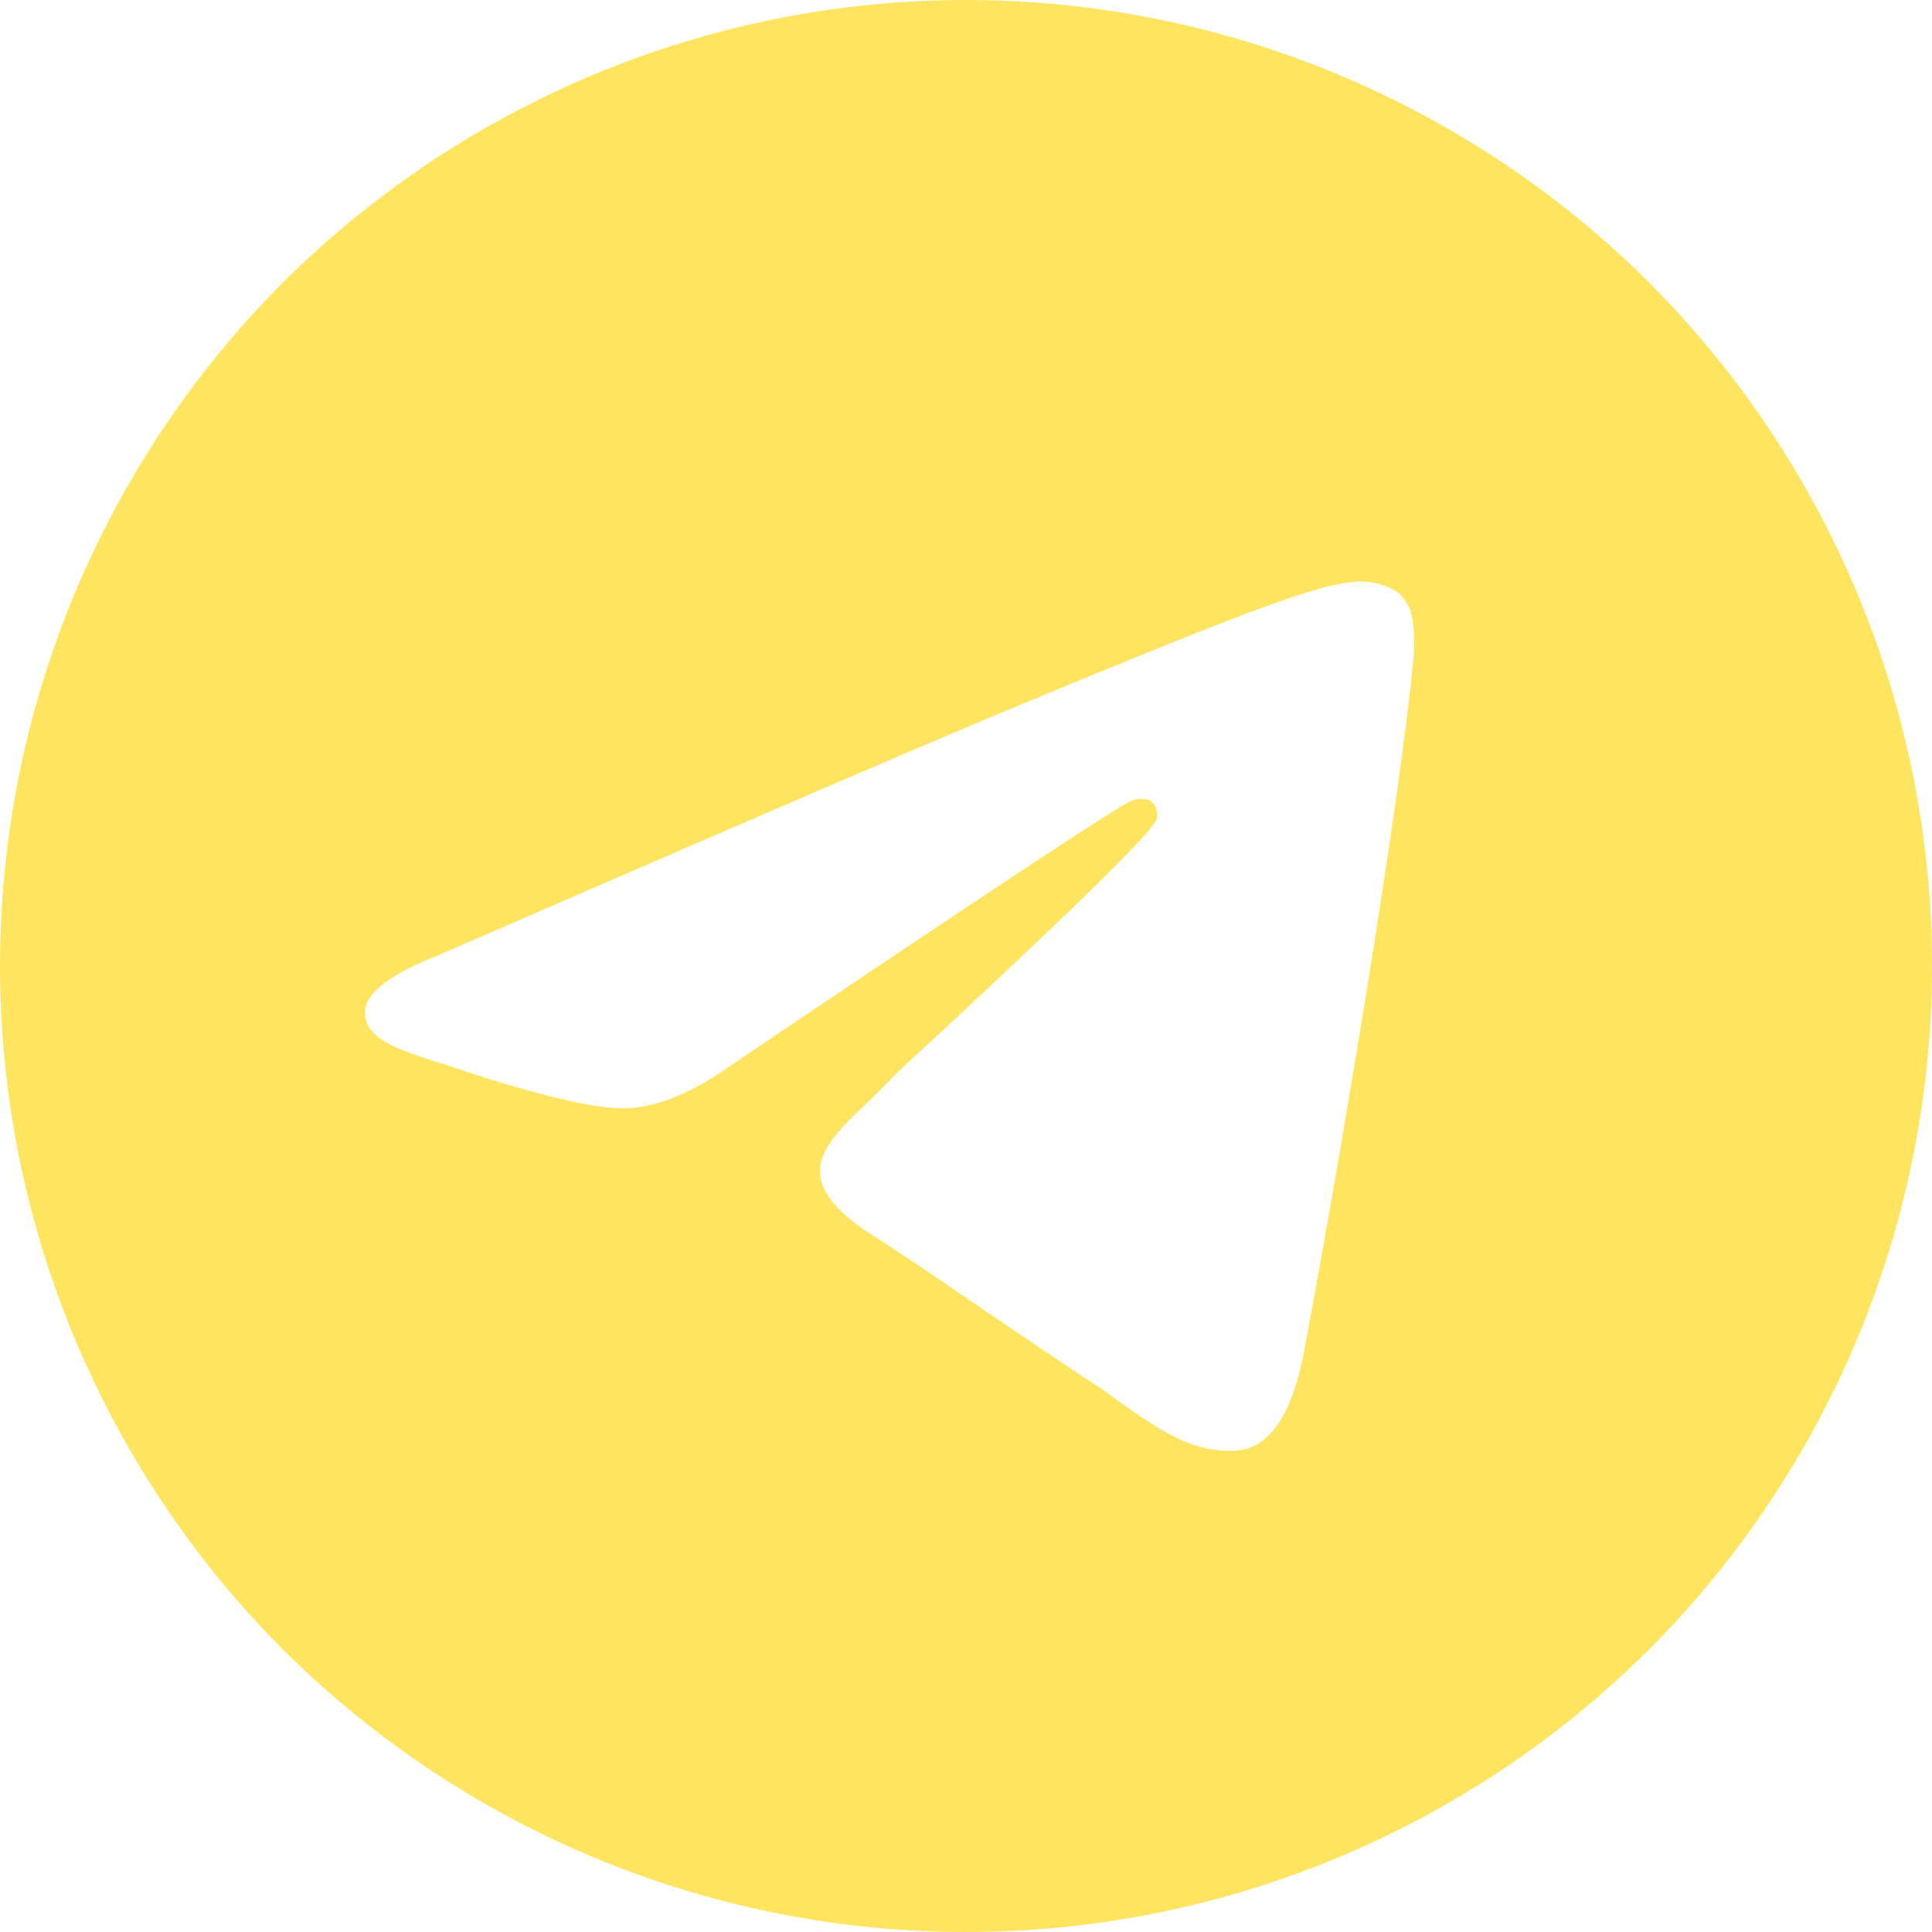
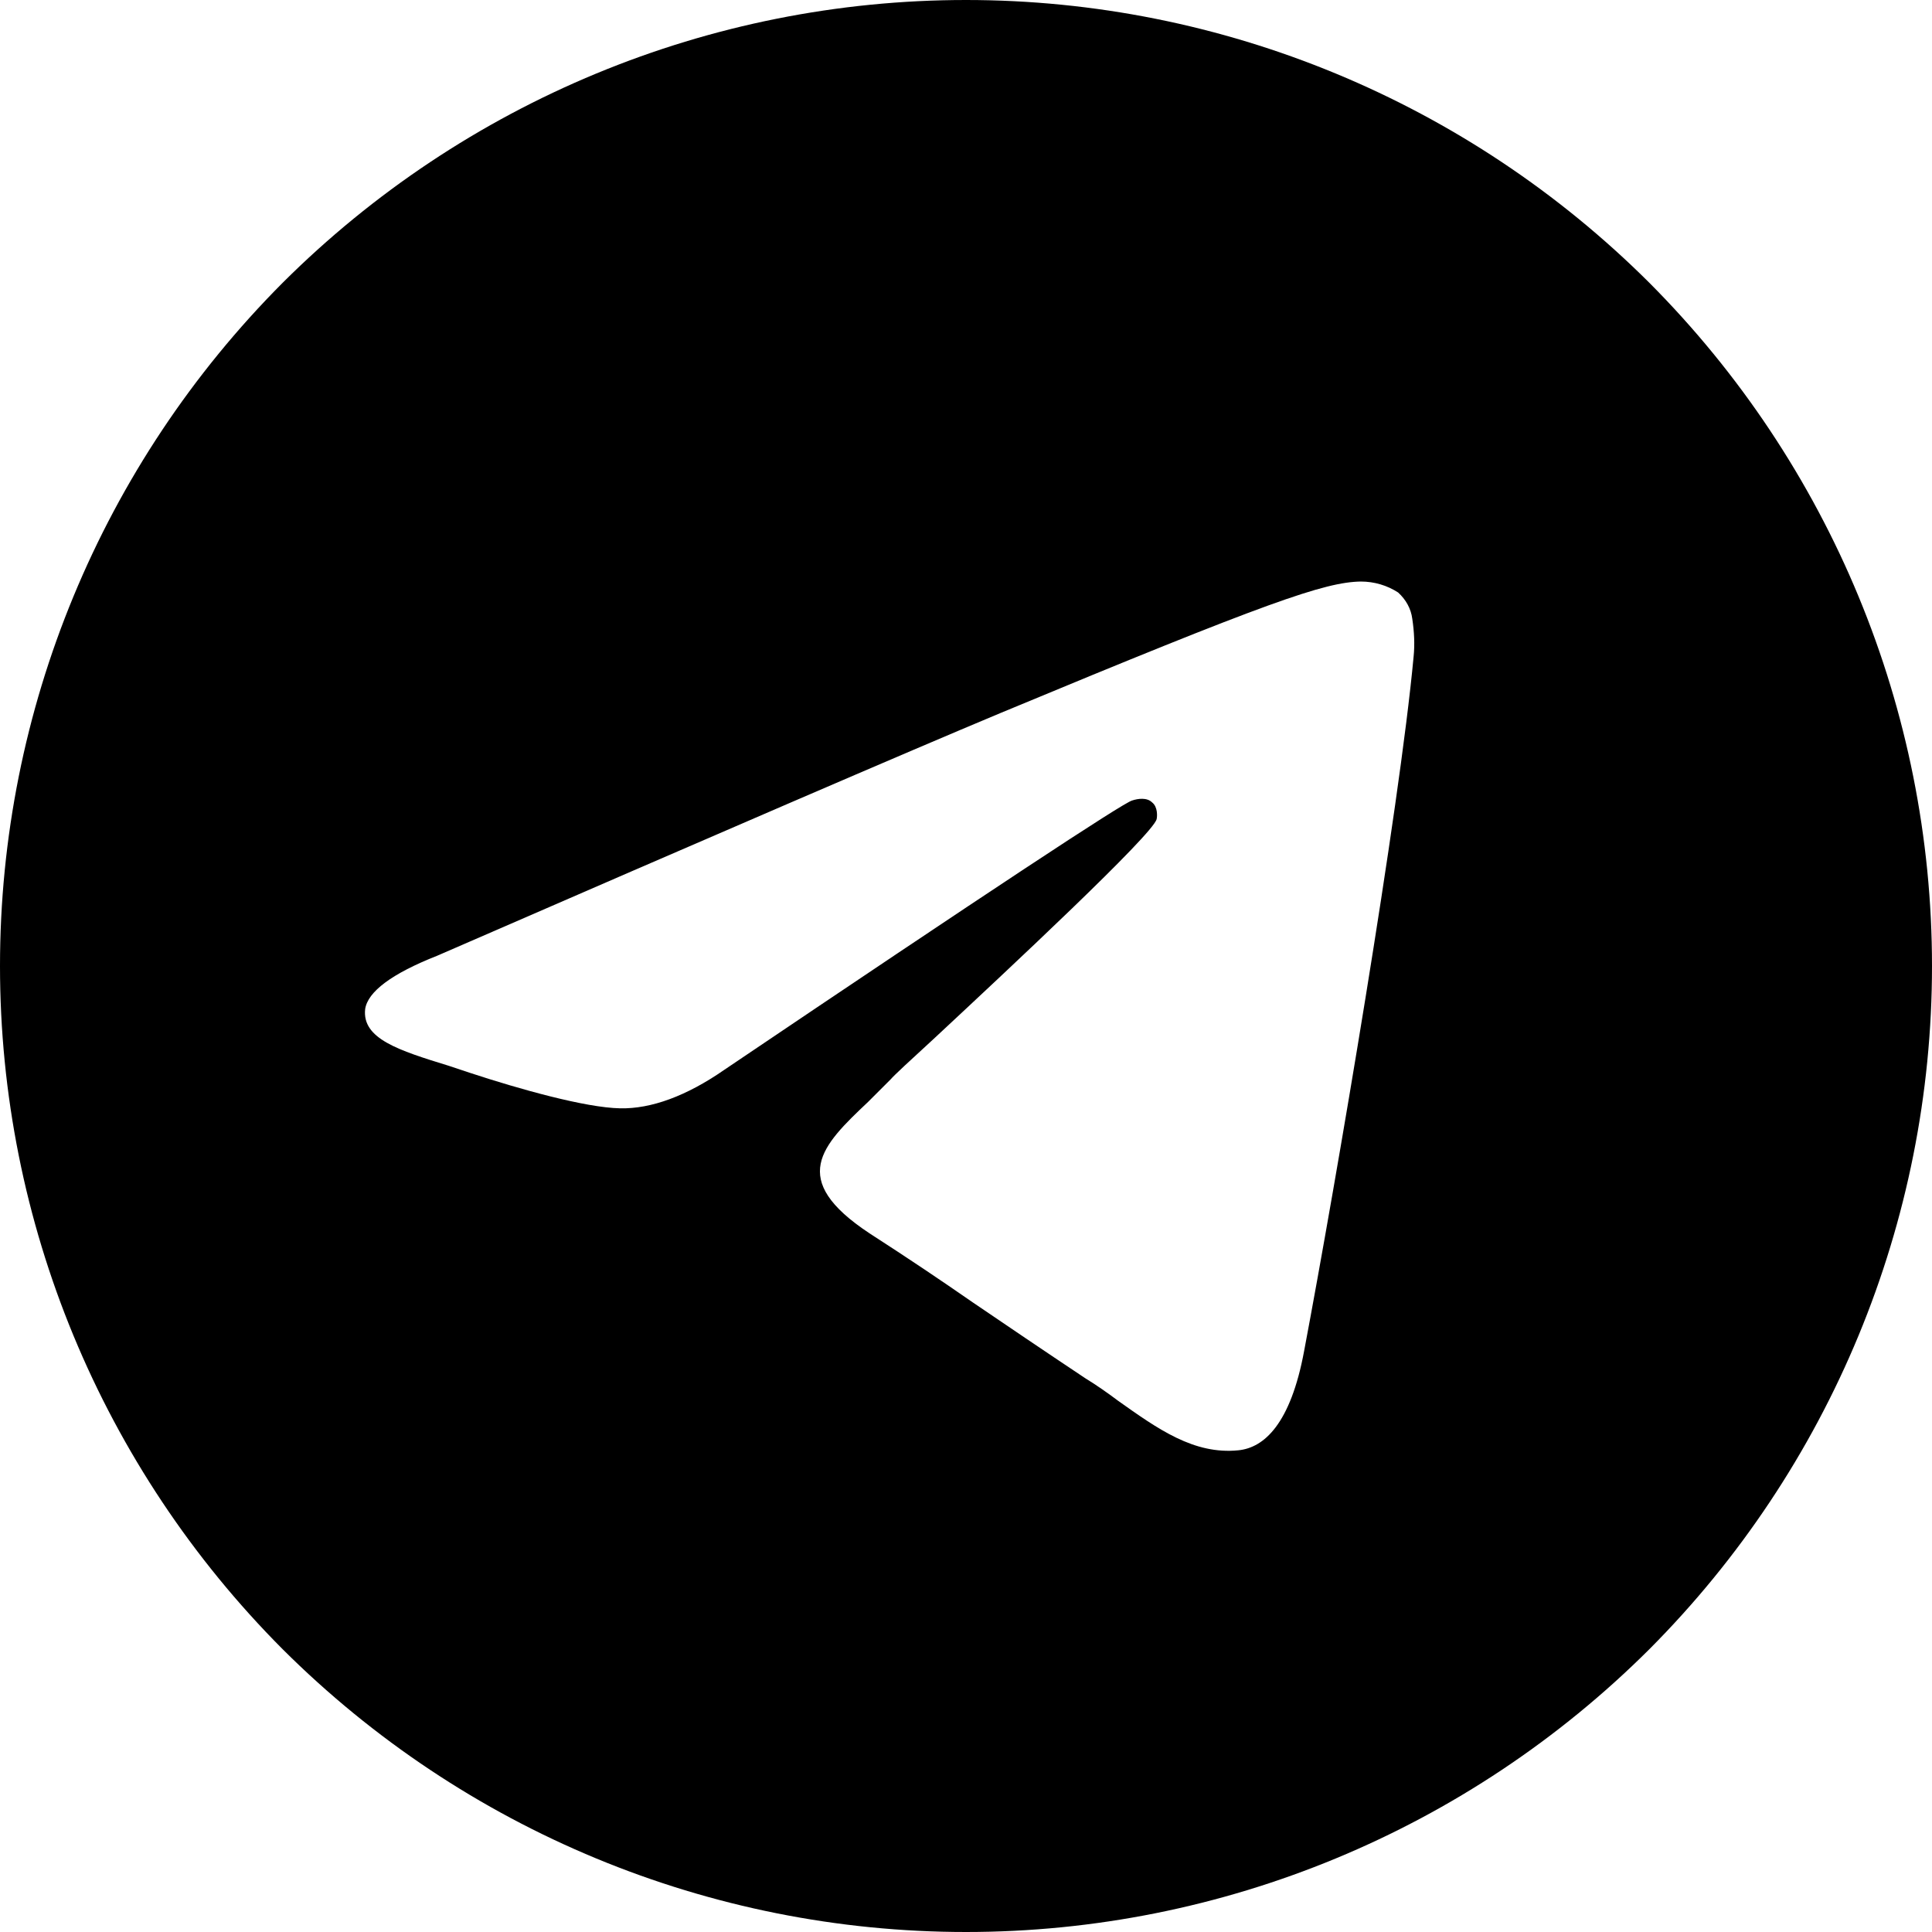
<svg xmlns="http://www.w3.org/2000/svg" viewBox="0 0 30 30">
-   <path fill="#FFE55F" fill-rule="nonzero" d="M30 15c0,3.98 -1.58,7.79 -4.39,10.61 -2.82,2.81 -6.63,4.39 -10.61,4.39 -3.98,0 -7.79,-1.58 -10.61,-4.39 -2.81,-2.82 -4.39,-6.63 -4.39,-10.61 0,-3.98 1.58,-7.79 4.39,-10.61 2.82,-2.81 6.63,-4.39 10.61,-4.39 3.98,0 7.79,1.58 10.61,4.39 2.81,2.82 4.39,6.63 4.39,10.61zm-14.46 -3.93c-1.46,0.61 -4.38,1.87 -8.75,3.77 -0.71,0.28 -1.08,0.56 -1.12,0.83 -0.05,0.46 0.52,0.64 1.3,0.88l0.33 0.11c0.76,0.25 1.79,0.54 2.33,0.55 0.48,0.01 1.03,-0.19 1.62,-0.6 4.09,-2.76 6.2,-4.15 6.33,-4.18 0.09,-0.03 0.23,-0.05 0.31,0.03 0.09,0.07 0.08,0.22 0.07,0.26 -0.06,0.24 -2.3,2.33 -3.46,3.41 -0.36,0.33 -0.62,0.57 -0.67,0.63 -0.12,0.12 -0.23,0.23 -0.35,0.35 -0.72,0.68 -1.25,1.2 0.02,2.04 0.62,0.4 1.11,0.73 1.6,1.07 0.53,0.36 1.06,0.72 1.75,1.18 0.18,0.11 0.35,0.23 0.51,0.35 0.62,0.44 1.18,0.84 1.87,0.77 0.4,-0.04 0.81,-0.41 1.02,-1.54 0.5,-2.65 1.48,-8.41 1.7,-10.78 0.02,-0.19 0.01,-0.39 -0.02,-0.59 -0.02,-0.16 -0.1,-0.3 -0.22,-0.41 -0.17,-0.11 -0.37,-0.17 -0.58,-0.17 -0.56,0.01 -1.43,0.31 -5.59,2.04z" />
+   <path fill-rule="nonzero" d="M30 15c0,3.98 -1.58,7.79 -4.39,10.61 -2.82,2.81 -6.63,4.39 -10.61,4.39 -3.98,0 -7.79,-1.58 -10.61,-4.39 -2.81,-2.82 -4.39,-6.63 -4.39,-10.61 0,-3.98 1.58,-7.79 4.39,-10.61 2.82,-2.81 6.63,-4.39 10.61,-4.39 3.98,0 7.79,1.58 10.61,4.39 2.81,2.82 4.39,6.63 4.39,10.61zm-14.46 -3.93c-1.46,0.61 -4.38,1.87 -8.75,3.77 -0.71,0.28 -1.08,0.56 -1.12,0.83 -0.05,0.46 0.52,0.64 1.3,0.88l0.33 0.11c0.76,0.25 1.79,0.54 2.33,0.55 0.48,0.01 1.03,-0.19 1.62,-0.6 4.09,-2.76 6.2,-4.15 6.33,-4.18 0.09,-0.03 0.23,-0.05 0.31,0.03 0.09,0.07 0.08,0.22 0.07,0.26 -0.06,0.24 -2.3,2.33 -3.46,3.41 -0.36,0.33 -0.62,0.57 -0.67,0.63 -0.12,0.12 -0.23,0.23 -0.35,0.35 -0.72,0.68 -1.25,1.2 0.02,2.04 0.62,0.4 1.11,0.73 1.6,1.07 0.53,0.36 1.06,0.72 1.75,1.18 0.18,0.11 0.35,0.23 0.51,0.35 0.62,0.44 1.18,0.84 1.87,0.77 0.4,-0.04 0.81,-0.41 1.02,-1.54 0.5,-2.65 1.48,-8.41 1.7,-10.78 0.02,-0.19 0.01,-0.39 -0.02,-0.59 -0.02,-0.16 -0.1,-0.3 -0.22,-0.41 -0.17,-0.11 -0.37,-0.17 -0.58,-0.17 -0.56,0.01 -1.43,0.31 -5.59,2.04z" />
</svg>
